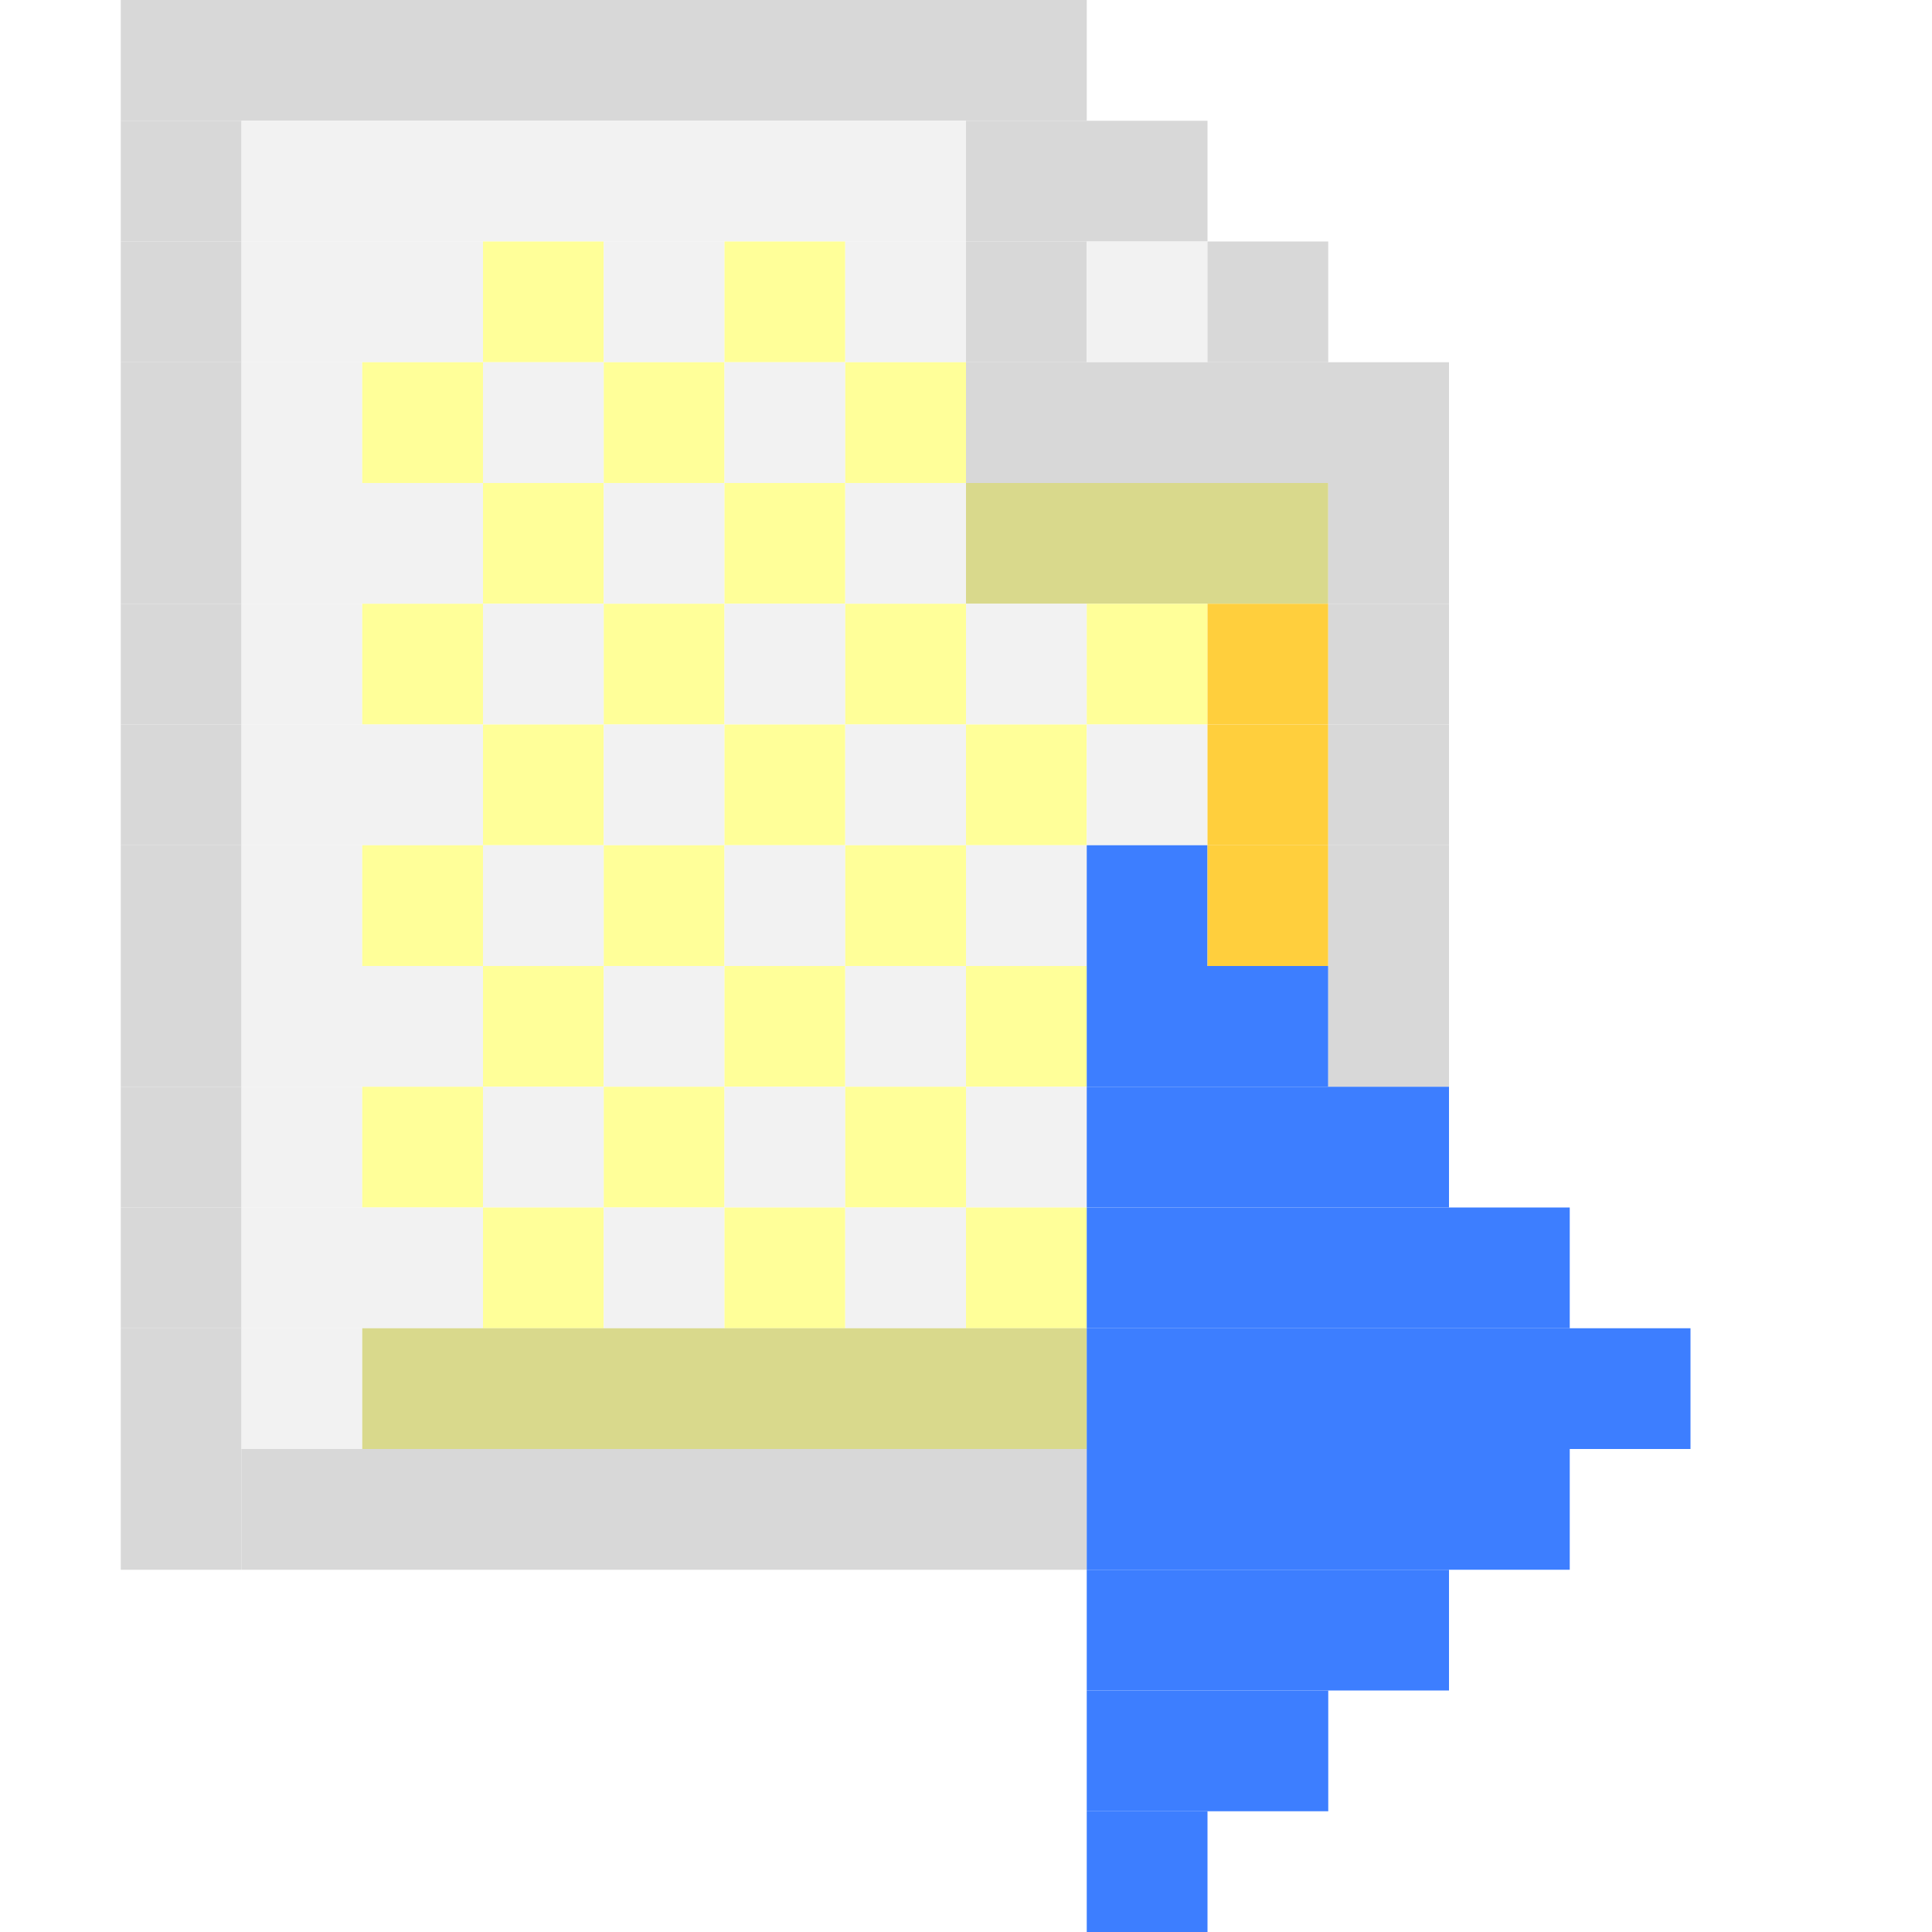
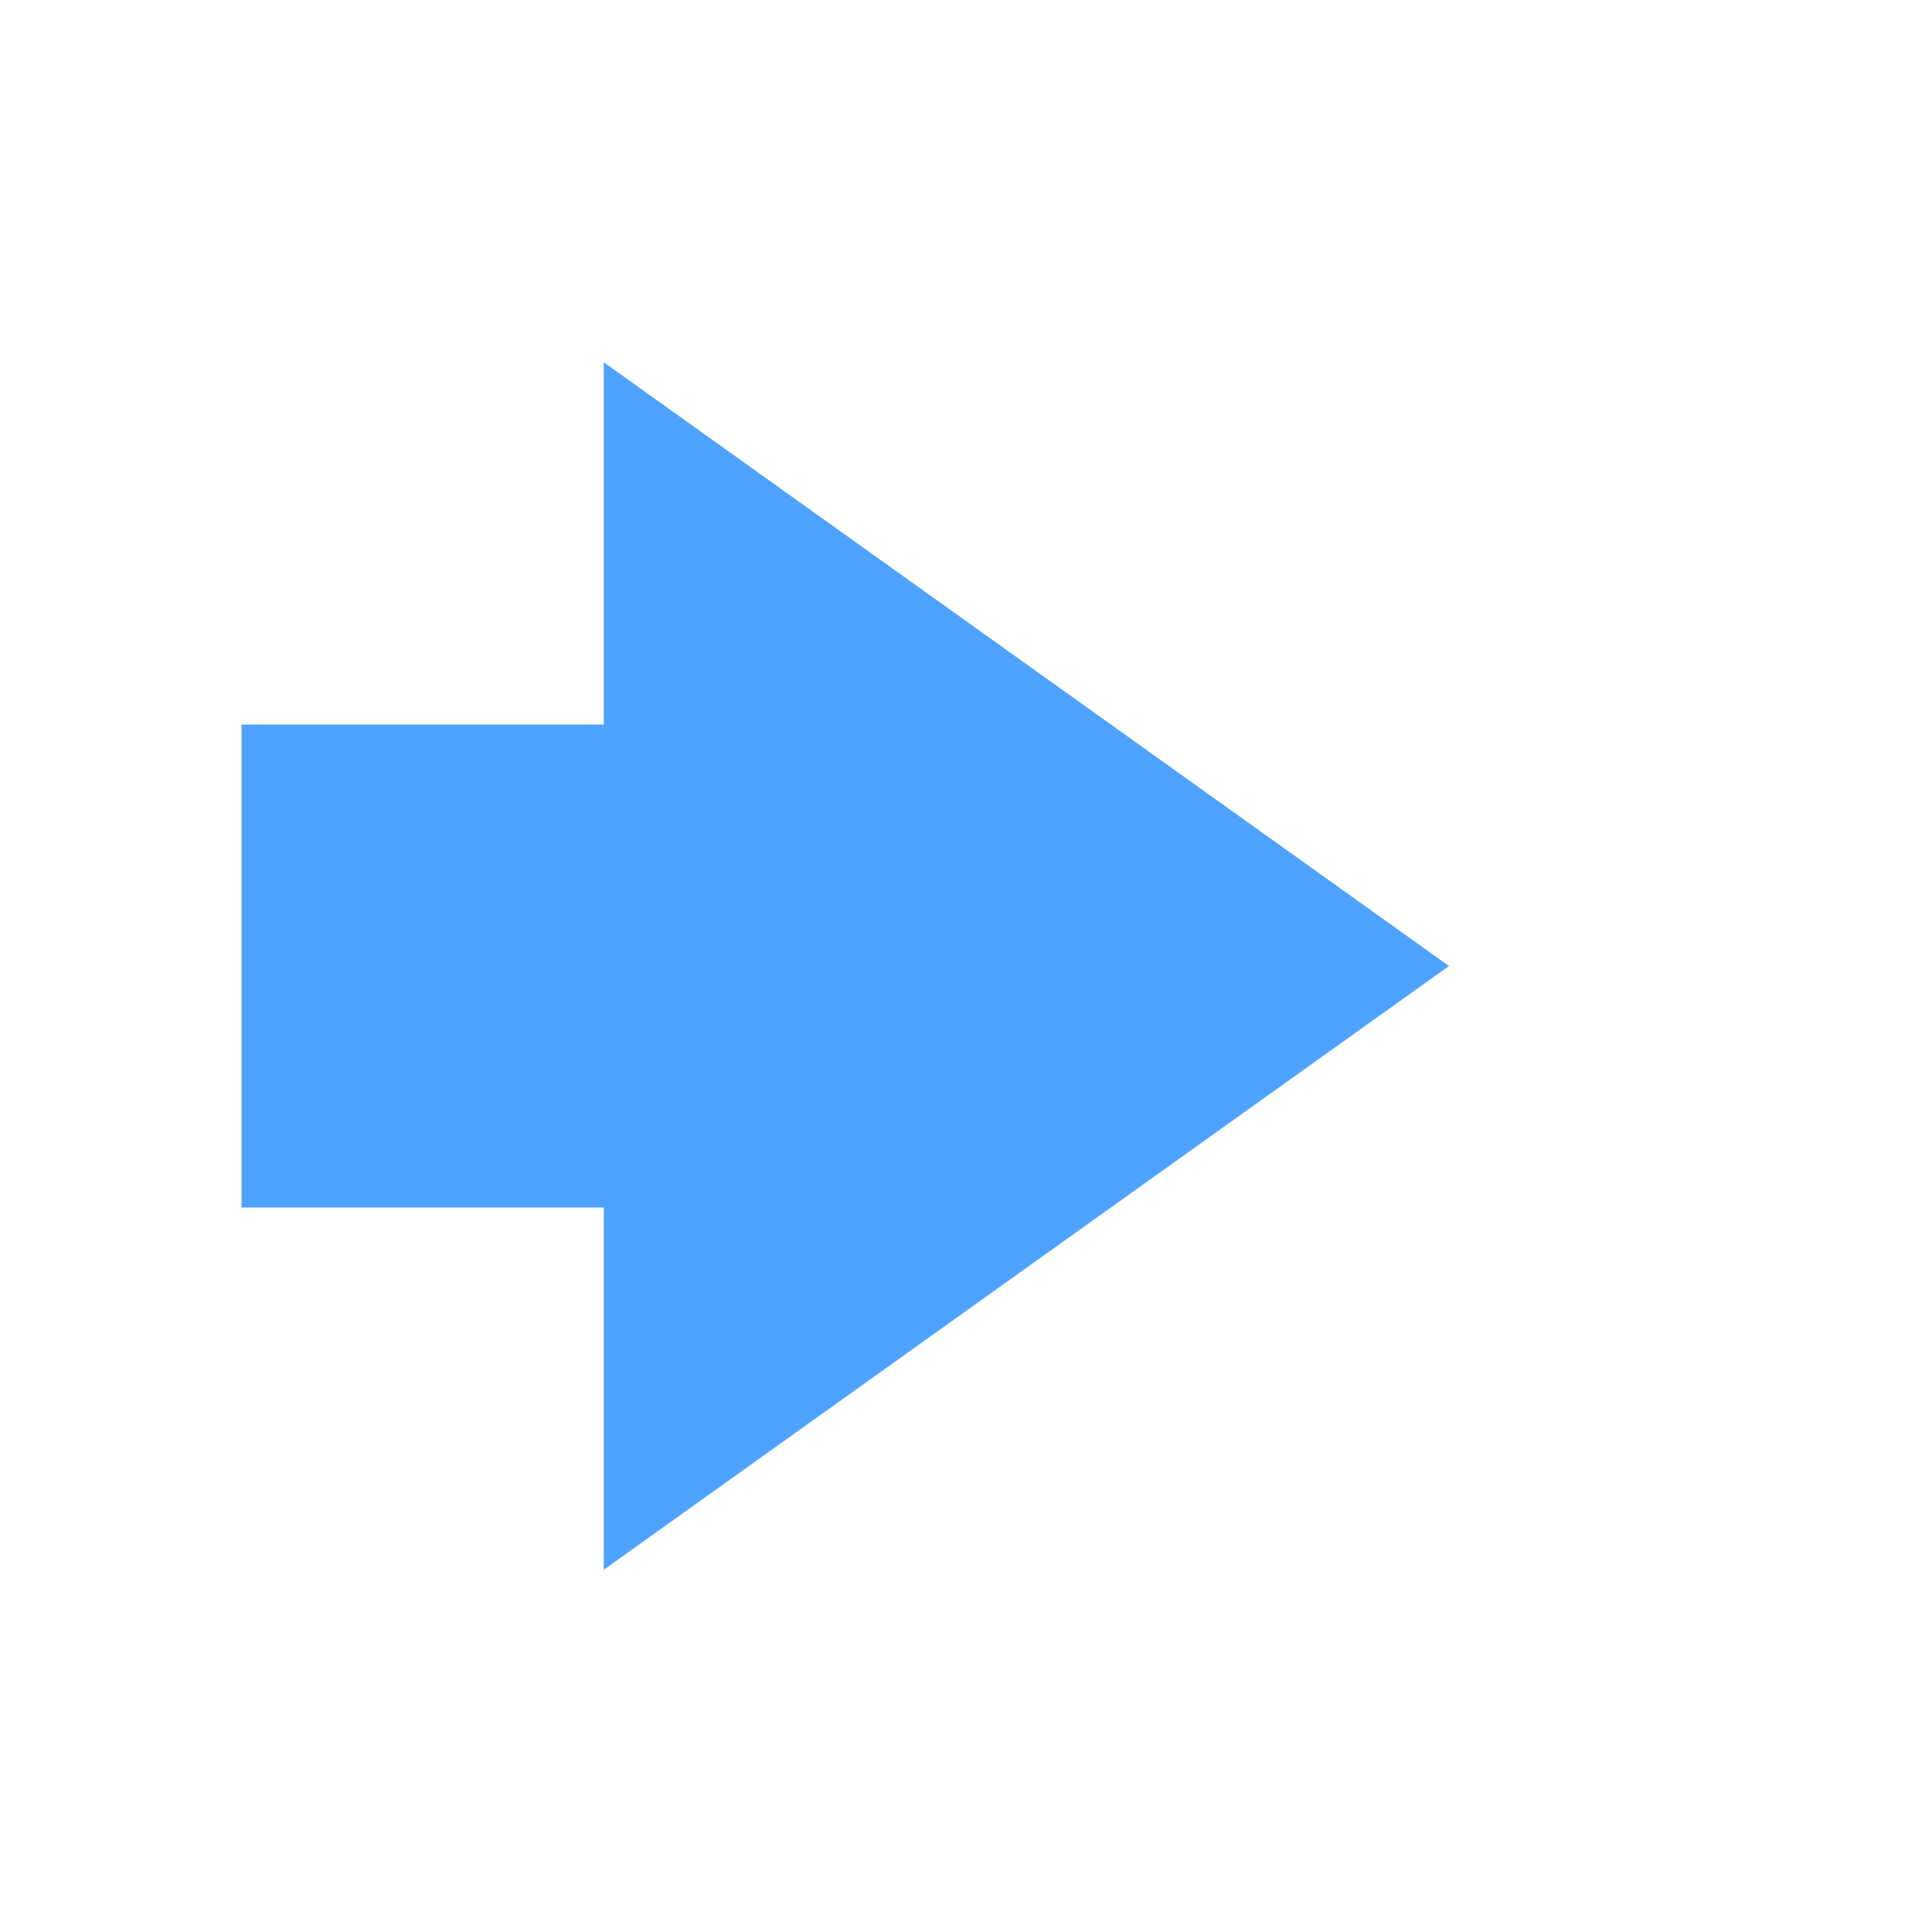
<svg xmlns="http://www.w3.org/2000/svg" version="1.1" id="Icon" x="0px" y="0px" width="16px" height="16px" viewBox="0 0 16 16" enable-background="new 0 0 16 16" xml:space="preserve">
  <g id="Icon_1_">
-     <rect fill="#D8D8D8" x="1" y="0" width="8" height="1" />
-     <rect fill="#D8D8D8" x="1" y="1" width="1" height="1" />
-     <rect fill="#F2F2F2" x="2" y="1" width="6" height="1" />
-     <rect fill="#D8D8D8" x="8" y="1" width="2" height="1" />
-     <rect fill="#D8D8D8" x="1" y="2" width="1" height="1" />
-     <rect fill="#F2F2F2" x="2" y="2" width="2" height="1" />
-     <rect fill="#FFFF99" x="4" y="2" width="1" height="1" />
-     <rect fill="#F2F2F2" x="5" y="2" width="1" height="1" />
-     <rect fill="#FFFF99" x="6" y="2" width="1" height="1" />
-     <rect fill="#F2F2F2" x="7" y="2" width="1" height="1" />
-     <rect fill="#D8D8D8" x="8" y="2" width="1" height="1" />
-     <rect fill="#F2F2F2" x="9" y="2" width="1" height="1" />
-     <rect fill="#D8D8D8" x="10" y="2" width="1" height="1" />
-     <rect fill="#D8D8D8" x="1" y="3" width="1" height="1" />
-     <rect fill="#F2F2F2" x="2" y="3" width="1" height="1" />
-     <rect fill="#FFFF99" x="3" y="3" width="1" height="1" />
-     <rect fill="#F2F2F2" x="4" y="3" width="1" height="1" />
-     <rect fill="#FFFF99" x="5" y="3" width="1" height="1" />
-     <rect fill="#F2F2F2" x="6" y="3" width="1" height="1" />
-     <rect fill="#FFFF99" x="7" y="3" width="1" height="1" />
-     <rect fill="#D8D8D8" x="8" y="3" width="4" height="1" />
-     <rect fill="#D8D8D8" x="1" y="4" width="1" height="1" />
-     <rect fill="#F2F2F2" x="2" y="4" width="2" height="1" />
-     <rect fill="#FFFF99" x="4" y="4" width="1" height="1" />
-     <rect fill="#F2F2F2" x="5" y="4" width="1" height="1" />
-     <rect fill="#FFFF99" x="6" y="4" width="1" height="1" />
-     <rect fill="#F2F2F2" x="7" y="4" width="1" height="1" />
-     <rect fill="#D9D98C" x="8" y="4" width="3" height="1" />
-     <rect fill="#D8D8D8" x="11" y="4" width="1" height="1" />
-     <rect fill="#D8D8D8" x="1" y="5" width="1" height="1" />
-     <rect fill="#F2F2F2" x="2" y="5" width="1" height="1" />
-     <rect fill="#FFFF99" x="3" y="5" width="1" height="1" />
-     <rect fill="#F2F2F2" x="4" y="5" width="1" height="1" />
-     <rect fill="#FFFF99" x="5" y="5" width="1" height="1" />
-     <rect fill="#F2F2F2" x="6" y="5" width="1" height="1" />
-     <rect fill="#FFFF99" x="7" y="5" width="1" height="1" />
-     <rect fill="#F2F2F2" x="8" y="5" width="1" height="1" />
-     <rect fill="#FFFF99" x="9" y="5" width="1" height="1" />
-     <rect fill="#FFCF3D" x="10" y="5" width="1" height="1" />
-     <rect fill="#D8D8D8" x="11" y="5" width="1" height="1" />
-     <rect fill="#D8D8D8" x="1" y="6" width="1" height="1" />
-     <rect fill="#F2F2F2" x="2" y="6" width="2" height="1" />
-     <rect fill="#FFFF99" x="4" y="6" width="1" height="1" />
-     <rect fill="#F2F2F2" x="5" y="6" width="1" height="1" />
-     <rect fill="#FFFF99" x="6" y="6" width="1" height="1" />
-     <rect fill="#F2F2F2" x="7" y="6" width="1" height="1" />
-     <rect fill="#FFFF99" x="8" y="6" width="1" height="1" />
-     <rect fill="#F2F2F2" x="9" y="6" width="1" height="1" />
-     <rect fill="#FFCF3D" x="10" y="6" width="1" height="1" />
-     <rect fill="#D8D8D8" x="11" y="6" width="1" height="1" />
-     <rect fill="#D8D8D8" x="1" y="7" width="1" height="1" />
-     <rect fill="#F2F2F2" x="2" y="7" width="1" height="1" />
-     <rect fill="#FFFF99" x="3" y="7" width="1" height="1" />
-     <rect fill="#F2F2F2" x="4" y="7" width="1" height="1" />
-     <rect fill="#FFFF99" x="5" y="7" width="1" height="1" />
-     <rect fill="#F2F2F2" x="6" y="7" width="1" height="1" />
-     <rect fill="#FFFF99" x="7" y="7" width="1" height="1" />
-     <rect fill="#F2F2F2" x="8" y="7" width="1" height="1" />
-     <rect fill="#3D7EFF" x="9" y="7" width="1" height="1" />
-     <rect fill="#FFCF3D" x="10" y="7" width="1" height="1" />
-     <rect fill="#D8D8D8" x="11" y="7" width="1" height="1" />
-     <rect fill="#D8D8D8" x="1" y="8" width="1" height="1" />
-     <rect fill="#F2F2F2" x="2" y="8" width="2" height="1" />
-     <rect fill="#FFFF99" x="4" y="8" width="1" height="1" />
-     <rect fill="#F2F2F2" x="5" y="8" width="1" height="1" />
-     <rect fill="#FFFF99" x="6" y="8" width="1" height="1" />
-     <rect fill="#F2F2F2" x="7" y="8" width="1" height="1" />
-     <rect fill="#FFFF99" x="8" y="8" width="1" height="1" />
-     <rect fill="#3D7EFF" x="9" y="8" width="2" height="1" />
-     <rect fill="#D8D8D8" x="11" y="8" width="1" height="1" />
-     <rect fill="#D8D8D8" x="1" y="9" width="1" height="1" />
-     <rect fill="#F2F2F2" x="2" y="9" width="1" height="1" />
-     <rect fill="#FFFF99" x="3" y="9" width="1" height="1" />
-     <rect fill="#F2F2F2" x="4" y="9" width="1" height="1" />
-     <rect fill="#FFFF99" x="5" y="9" width="1" height="1" />
-     <rect fill="#F2F2F2" x="6" y="9" width="1" height="1" />
-     <rect fill="#FFFF99" x="7" y="9" width="1" height="1" />
-     <rect fill="#F2F2F2" x="8" y="9" width="1" height="1" />
-     <rect fill="#3D7EFF" x="9" y="9" width="3" height="1" />
-     <rect fill="#D8D8D8" x="1" y="10" width="1" height="1" />
-     <rect fill="#F2F2F2" x="2" y="10" width="2" height="1" />
-     <rect fill="#FFFF99" x="4" y="10" width="1" height="1" />
-     <rect fill="#F2F2F2" x="5" y="10" width="1" height="1" />
-     <rect fill="#FFFF99" x="6" y="10" width="1" height="1" />
-     <rect fill="#F2F2F2" x="7" y="10" width="1" height="1" />
-     <rect fill="#FFFF99" x="8" y="10" width="1" height="1" />
-     <rect fill="#3D7EFF" x="9" y="10" width="4" height="1" />
-     <rect fill="#D8D8D8" x="1" y="11" width="1" height="1" />
-     <rect fill="#F2F2F2" x="2" y="11" width="1" height="1" />
-     <rect fill="#D9D98C" x="3" y="11" width="6" height="1" />
-     <rect fill="#3D7EFF" x="9" y="11" width="5" height="1" />
-     <rect fill="#D8D8D8" x="1" y="12" width="1" height="1" />
-     <rect fill="#D8D8D8" x="2" y="12" width="7" height="1" />
-     <rect fill="#3D7EFF" x="9" y="12" width="4" height="1" />
-     <rect fill="#3D7EFF" x="9" y="13" width="3" height="1" />
-     <rect fill="#3D7EFF" x="9" y="14" width="2" height="1" />
-     <rect fill="#3D7EFF" x="9" y="15" width="1" height="1" />
+     <path fill="#4DA3FF" d="M5,3 L12,8 L5,13 V10 H2 V6 H5 Z" />
  </g>
</svg>
